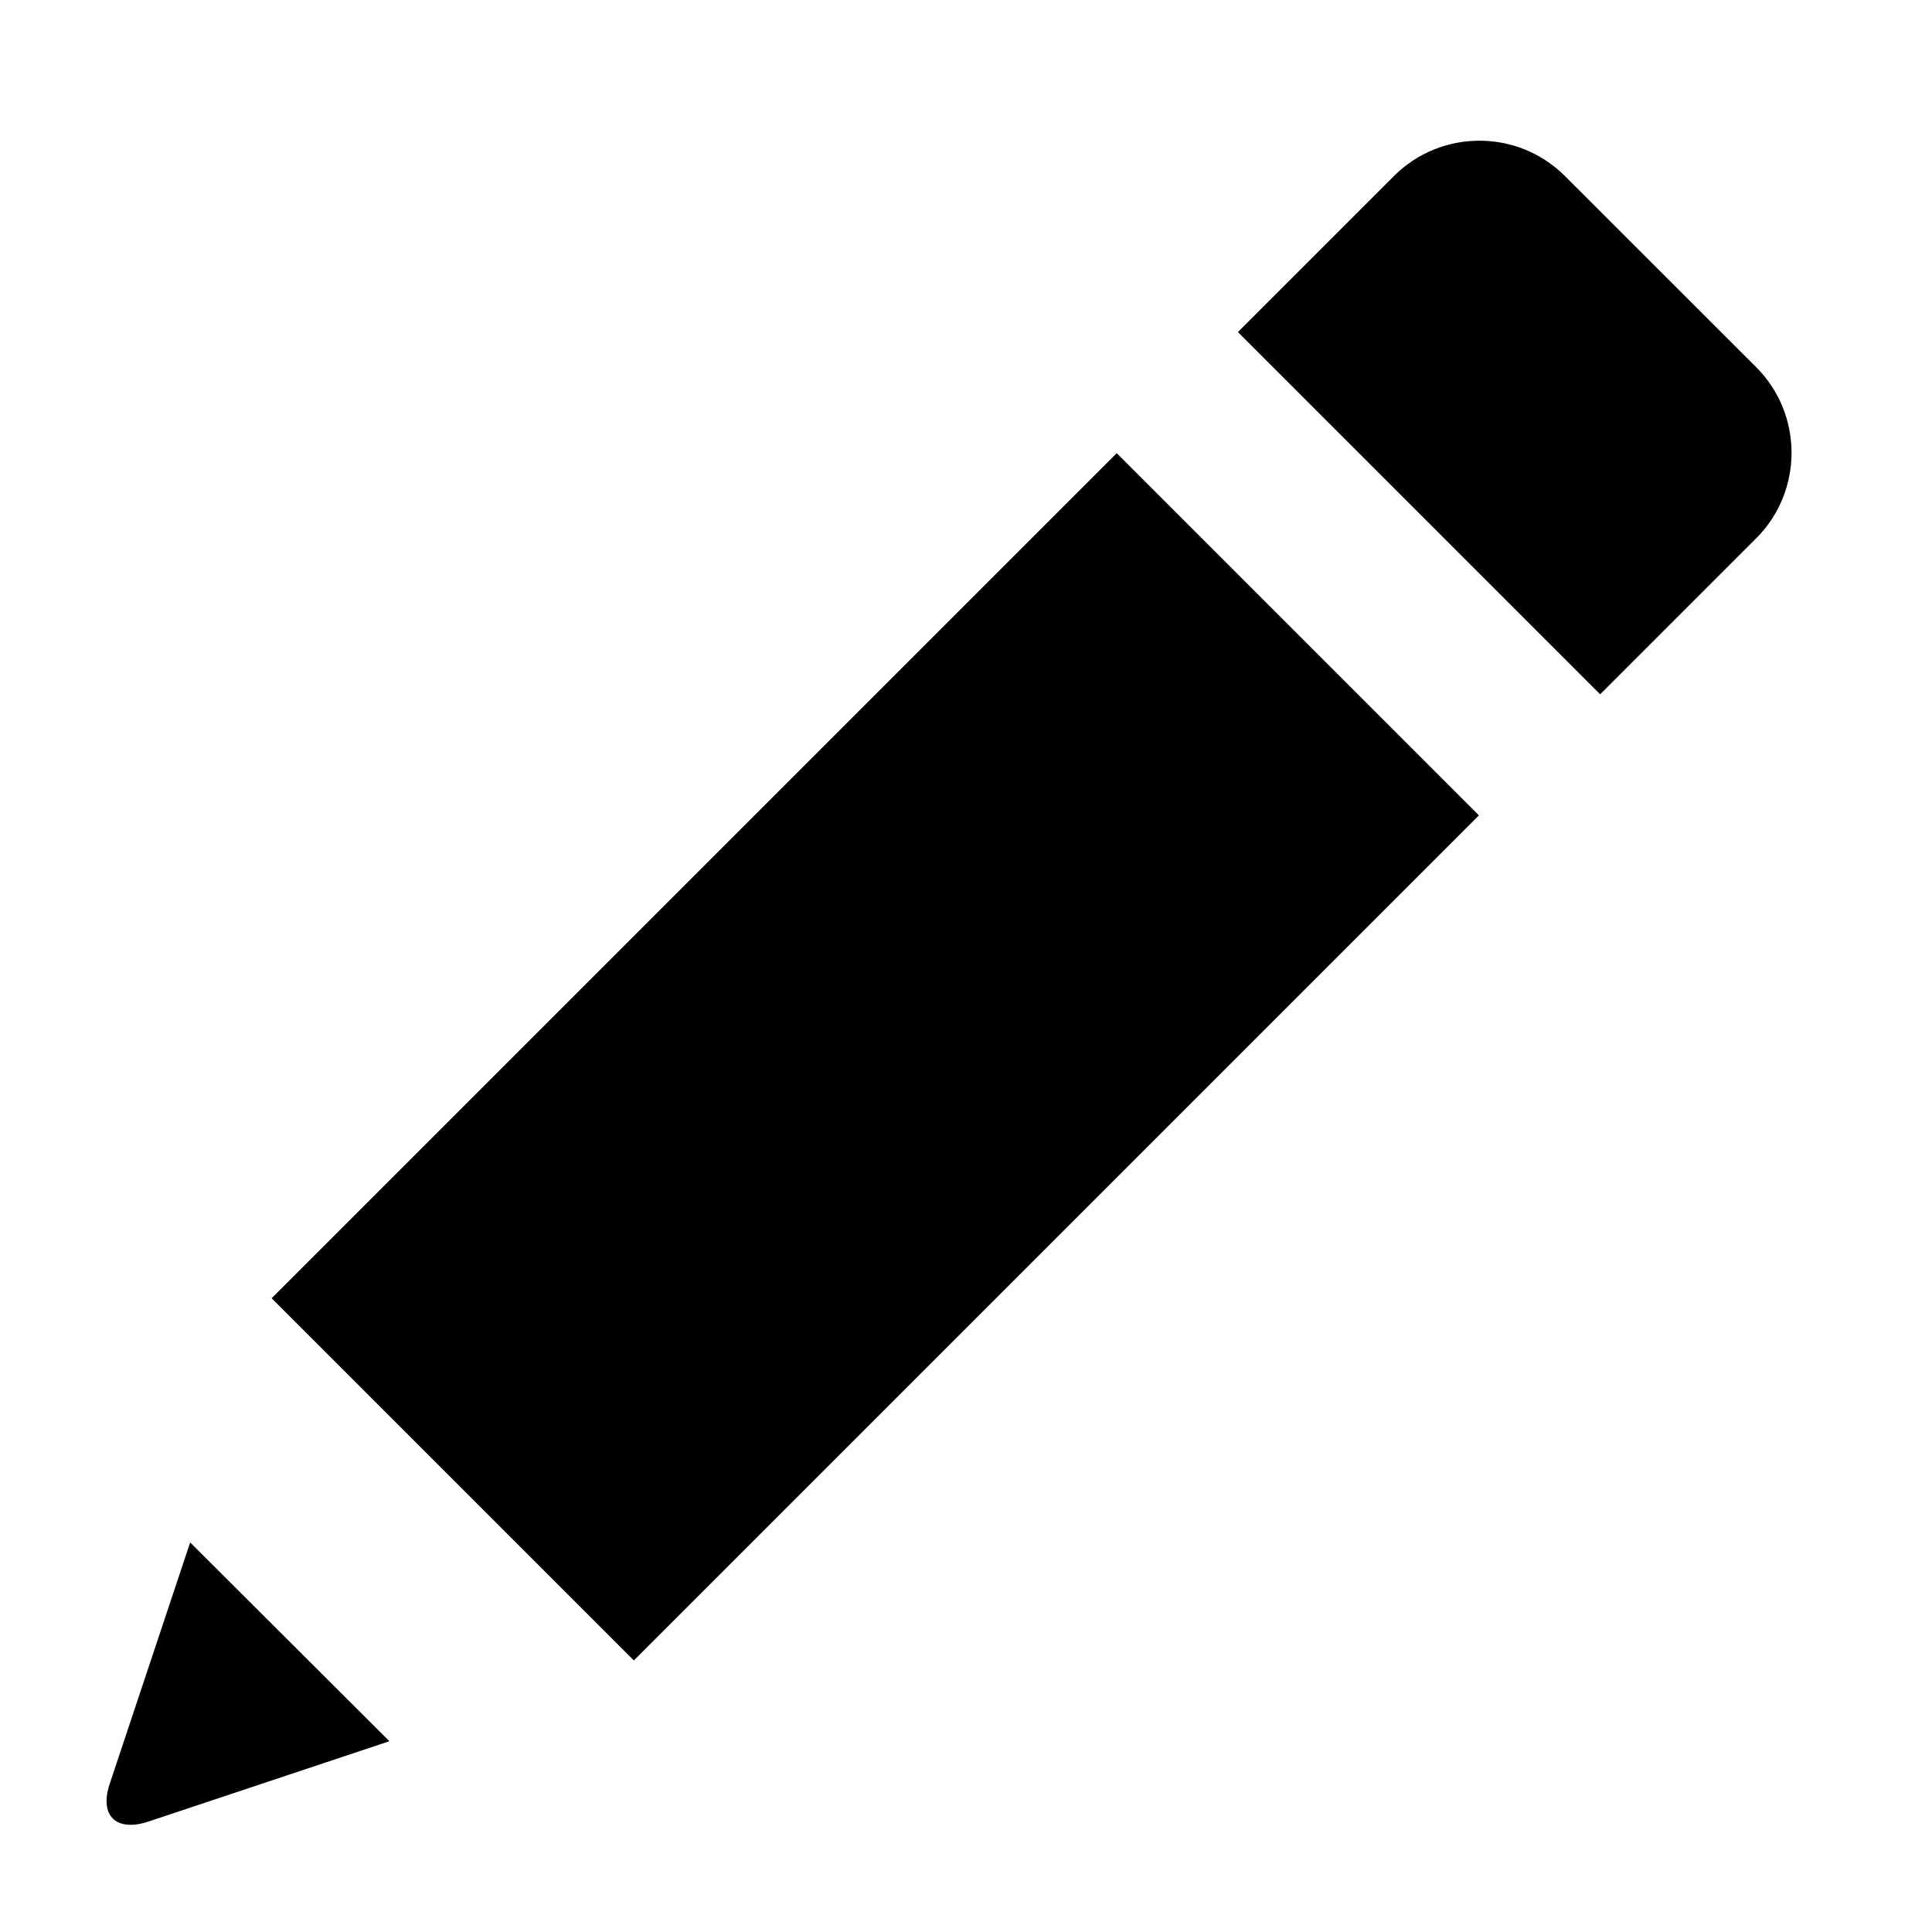
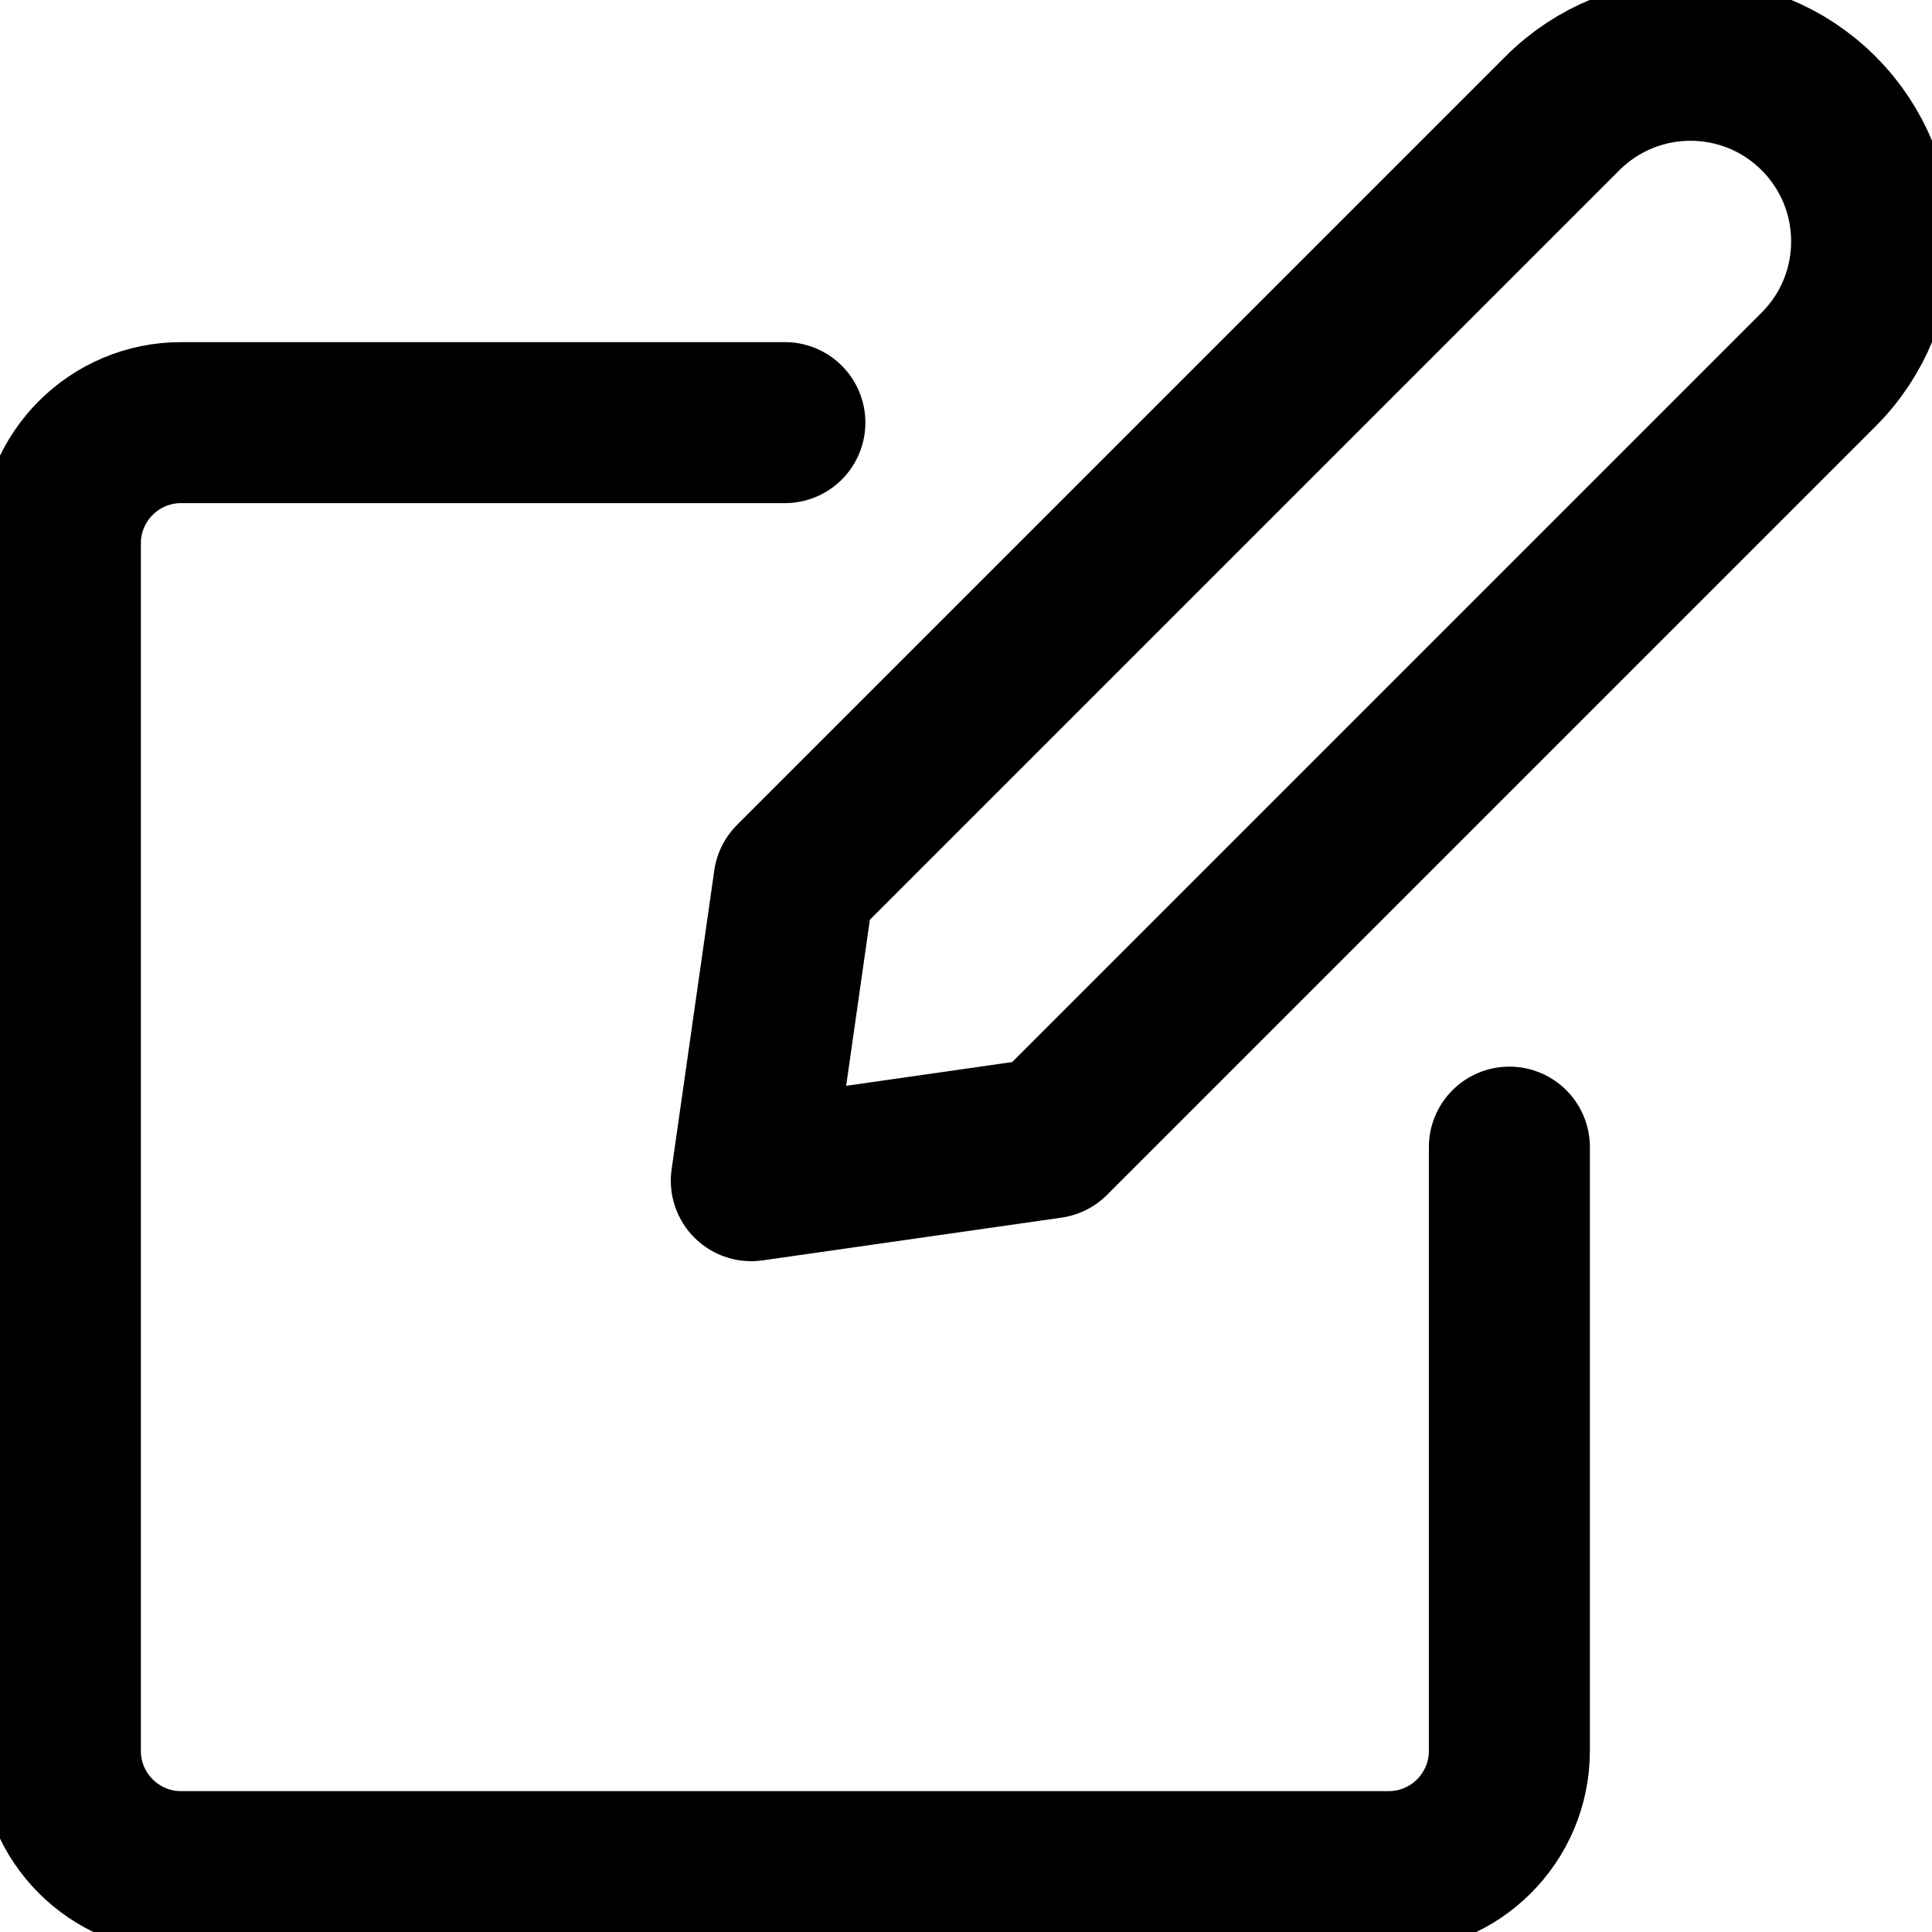
- <svg xmlns="http://www.w3.org/2000/svg" viewBox="0 0 16 16">
-   <g>
-     <path d="M14.545 3.042l-1.586-1.585c-.389-.389-1.025-.389-1.414 0l-1.293 1.293 3 3 1.293-1.293c.389-.389.389-1.026 0-1.415z" />
-     <rect x="5.129" y="3.8" transform="matrix(-.707 -.707 .707 -.707 6.189 20.064)" width="4.243" height="9.899" />
-     <path d="M.908 14.775c-.087.262.055.397.316.312l2.001-.667-1.65-1.646-.667 2.001z" />
-   </g>
+ <svg xmlns="http://www.w3.org/2000/svg" viewBox="0 0 24 24">
+   <path fill="none" fill-rule="evenodd" clip-rule="evenodd" d="M13.045 14.136L9.333 14.667L9.863 10.954L19.409 1.408C20.288 0.529 21.712 0.529 22.591 1.408C23.47 2.287 23.47 3.711 22.591 4.59L13.045 14.136Z" stroke="black" stroke-width="2" stroke-linecap="round" stroke-linejoin="round" />
+   <path fill="none" d="M18.75 14.25V21.75C18.75 22.578 18.078 23.25 17.25 23.25H2.25C1.422 23.25 0.75 22.578 0.75 21.75V6.75C0.75 5.922 1.422 5.25 2.25 5.25H9.75" stroke="black" stroke-width="2" stroke-linecap="round" stroke-linejoin="round" />
</svg>
